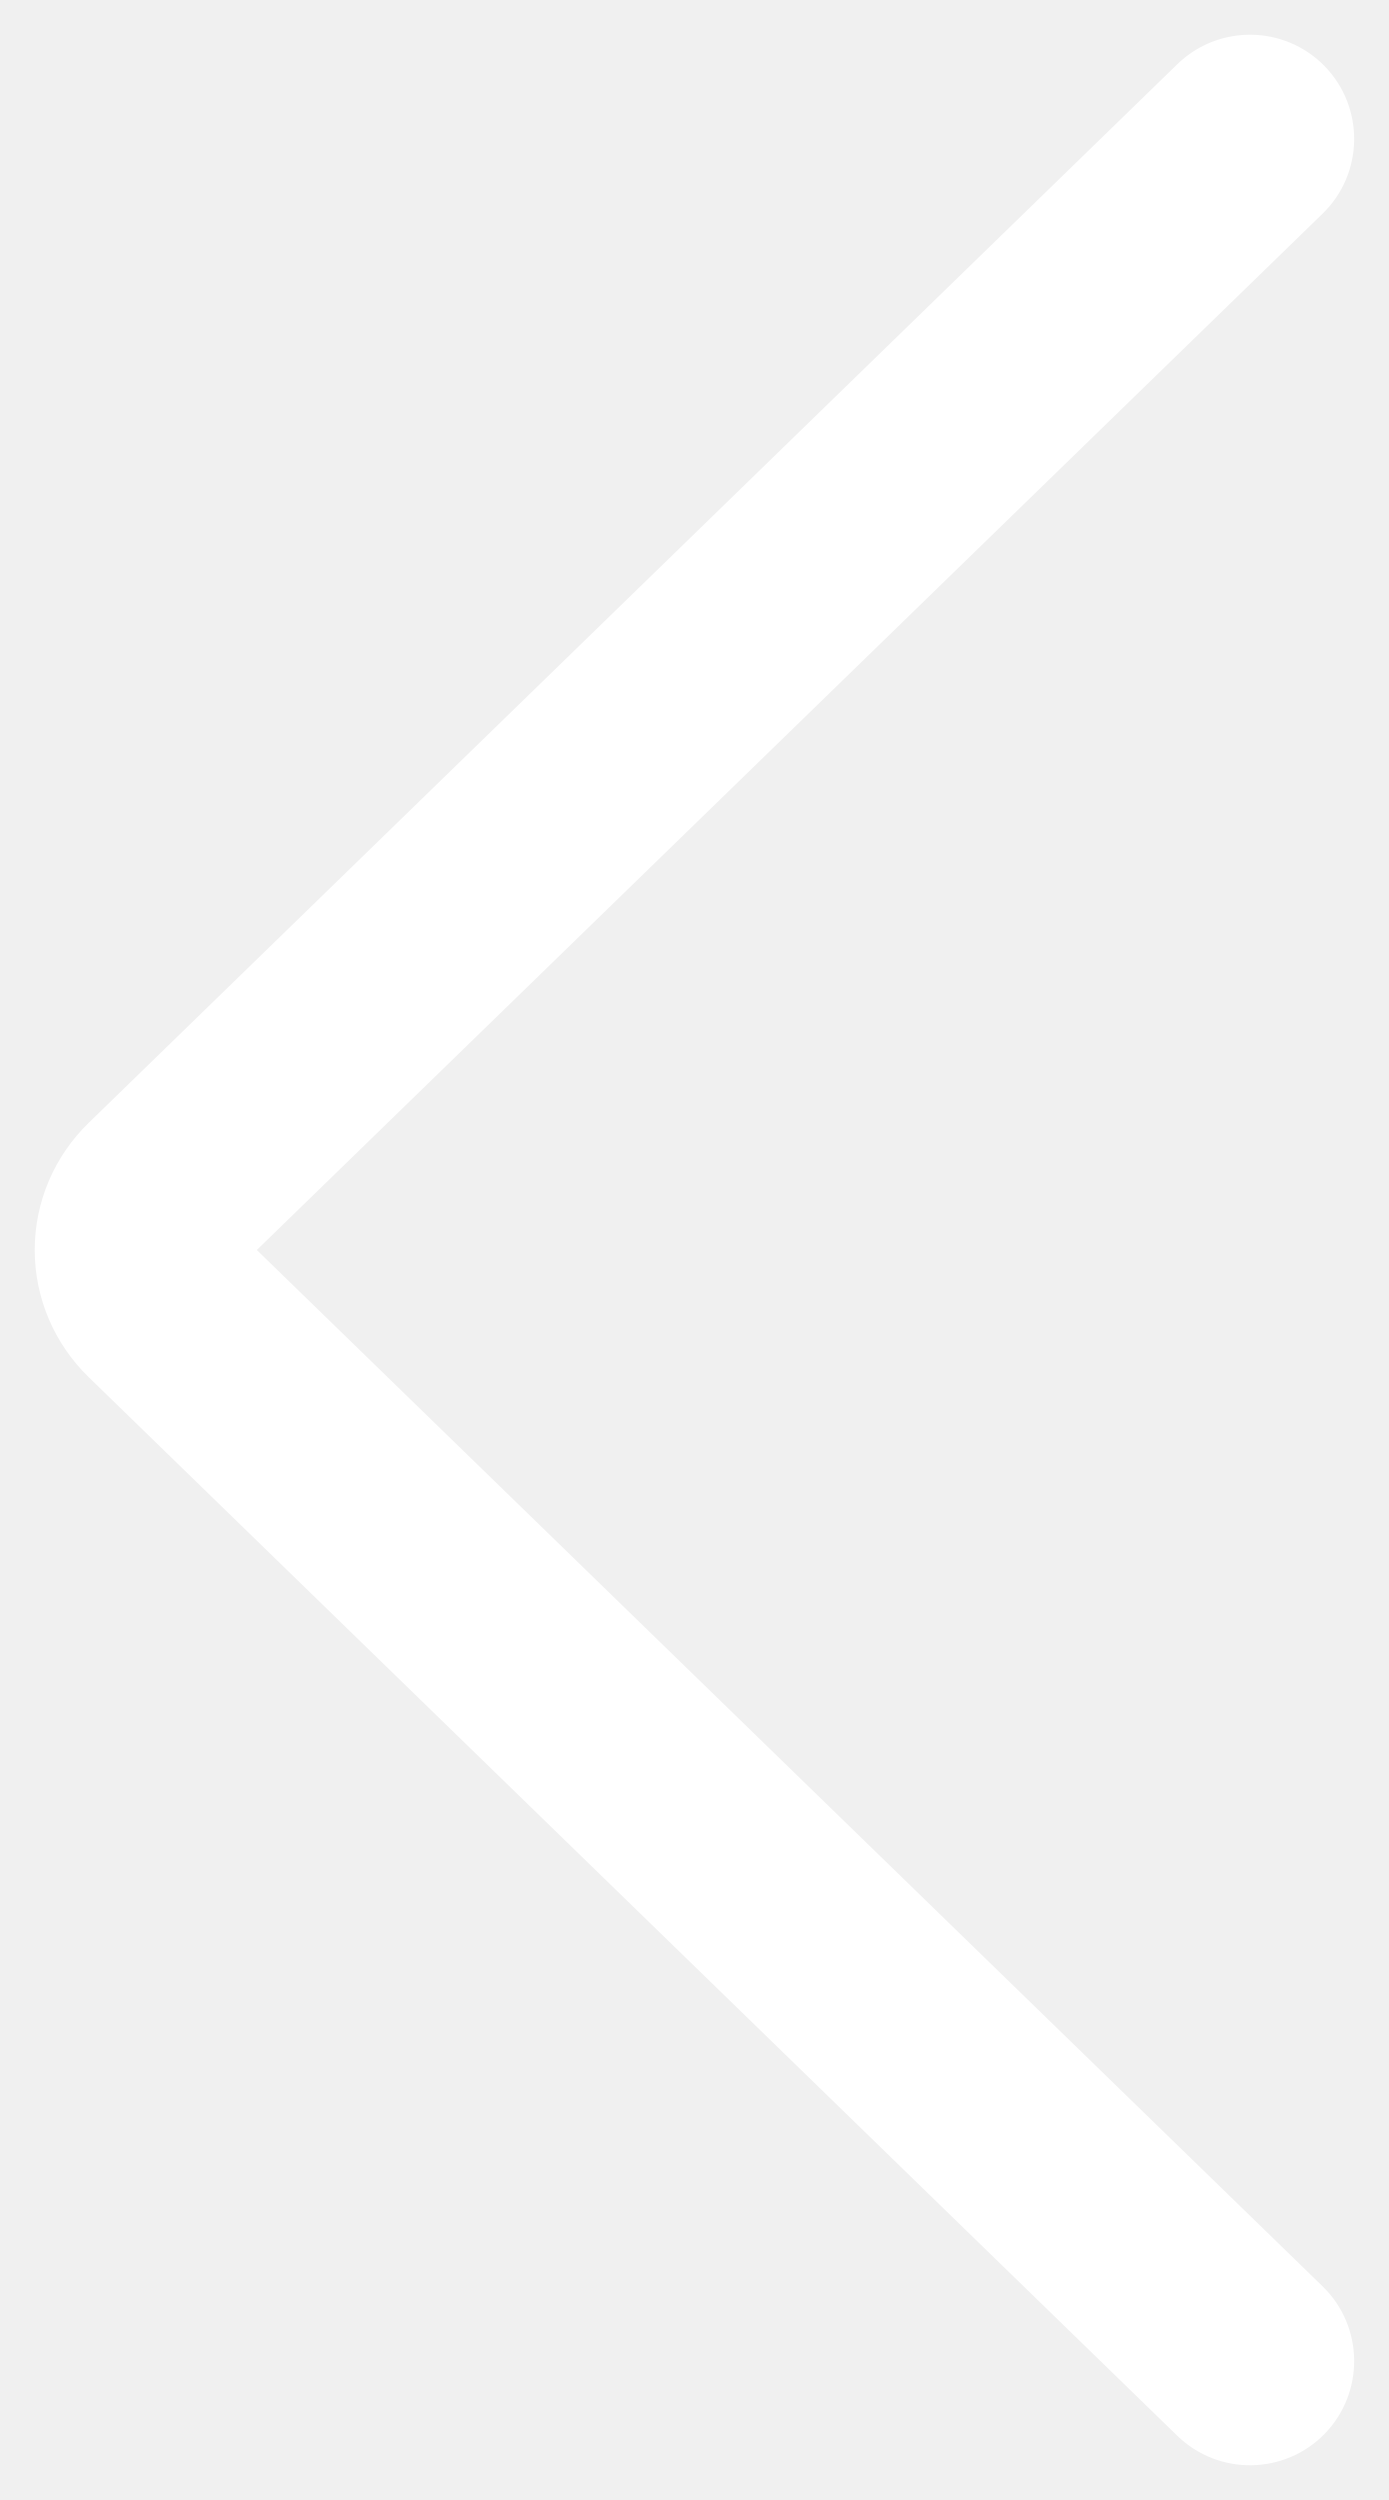
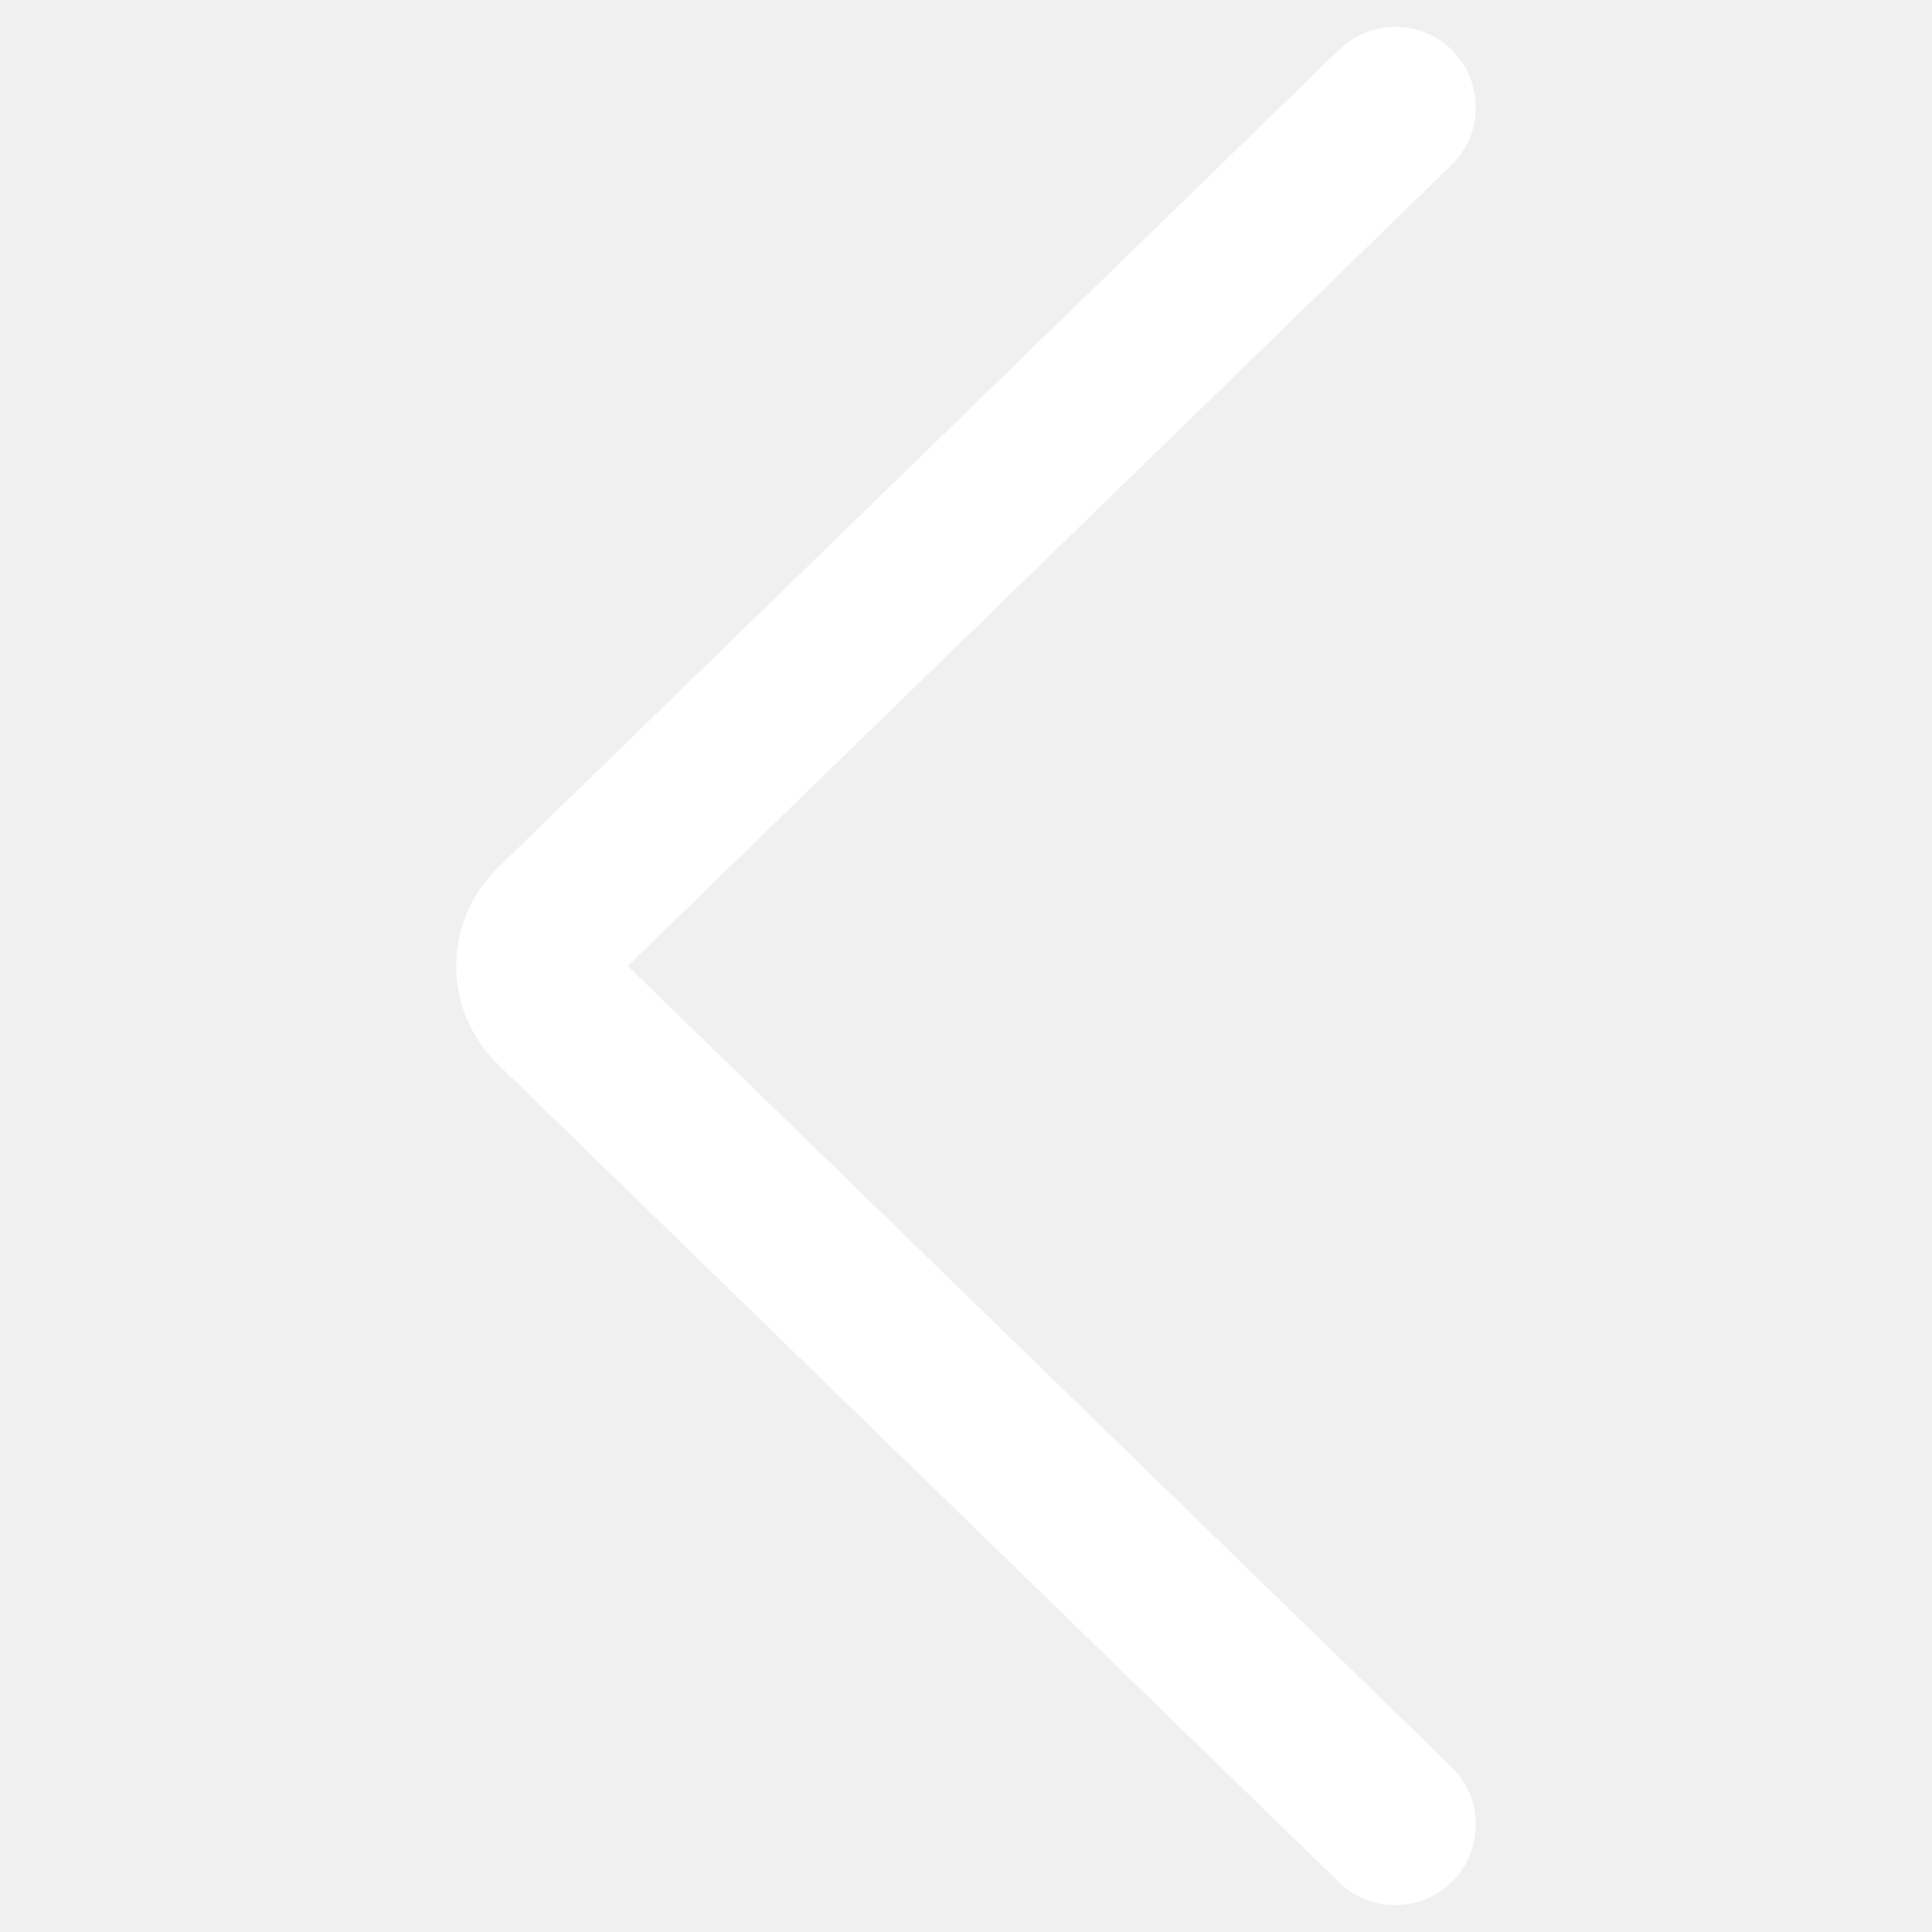
- <svg xmlns="http://www.w3.org/2000/svg" viewBox="0 0 10 18" fill="none">
+ <svg xmlns="http://www.w3.org/2000/svg" width="18px" height="18px" viewBox="0 0 10 18" fill="none">
  <path fill-rule="evenodd" clip-rule="evenodd" d="M9.538 0.477C9.826 0.774 9.82 1.249 9.523 1.538L1.849 9L9.523 16.462C9.82 16.751 9.826 17.226 9.538 17.523C9.249 17.82 8.774 17.826 8.477 17.538L0.638 9.915C0.638 9.915 0.638 9.915 0.638 9.915C0.638 9.915 0.638 9.915 0.638 9.915C0.392 9.676 0.25 9.347 0.25 9C0.25 8.653 0.392 8.324 0.638 8.085C0.638 8.085 0.638 8.085 0.638 8.085L8.477 0.462C8.774 0.174 9.249 0.18 9.538 0.477ZM1.683 8.839C1.683 8.839 1.683 8.839 1.684 8.839L1.683 8.839Z" fill="#FFFFFF" />
</svg>
